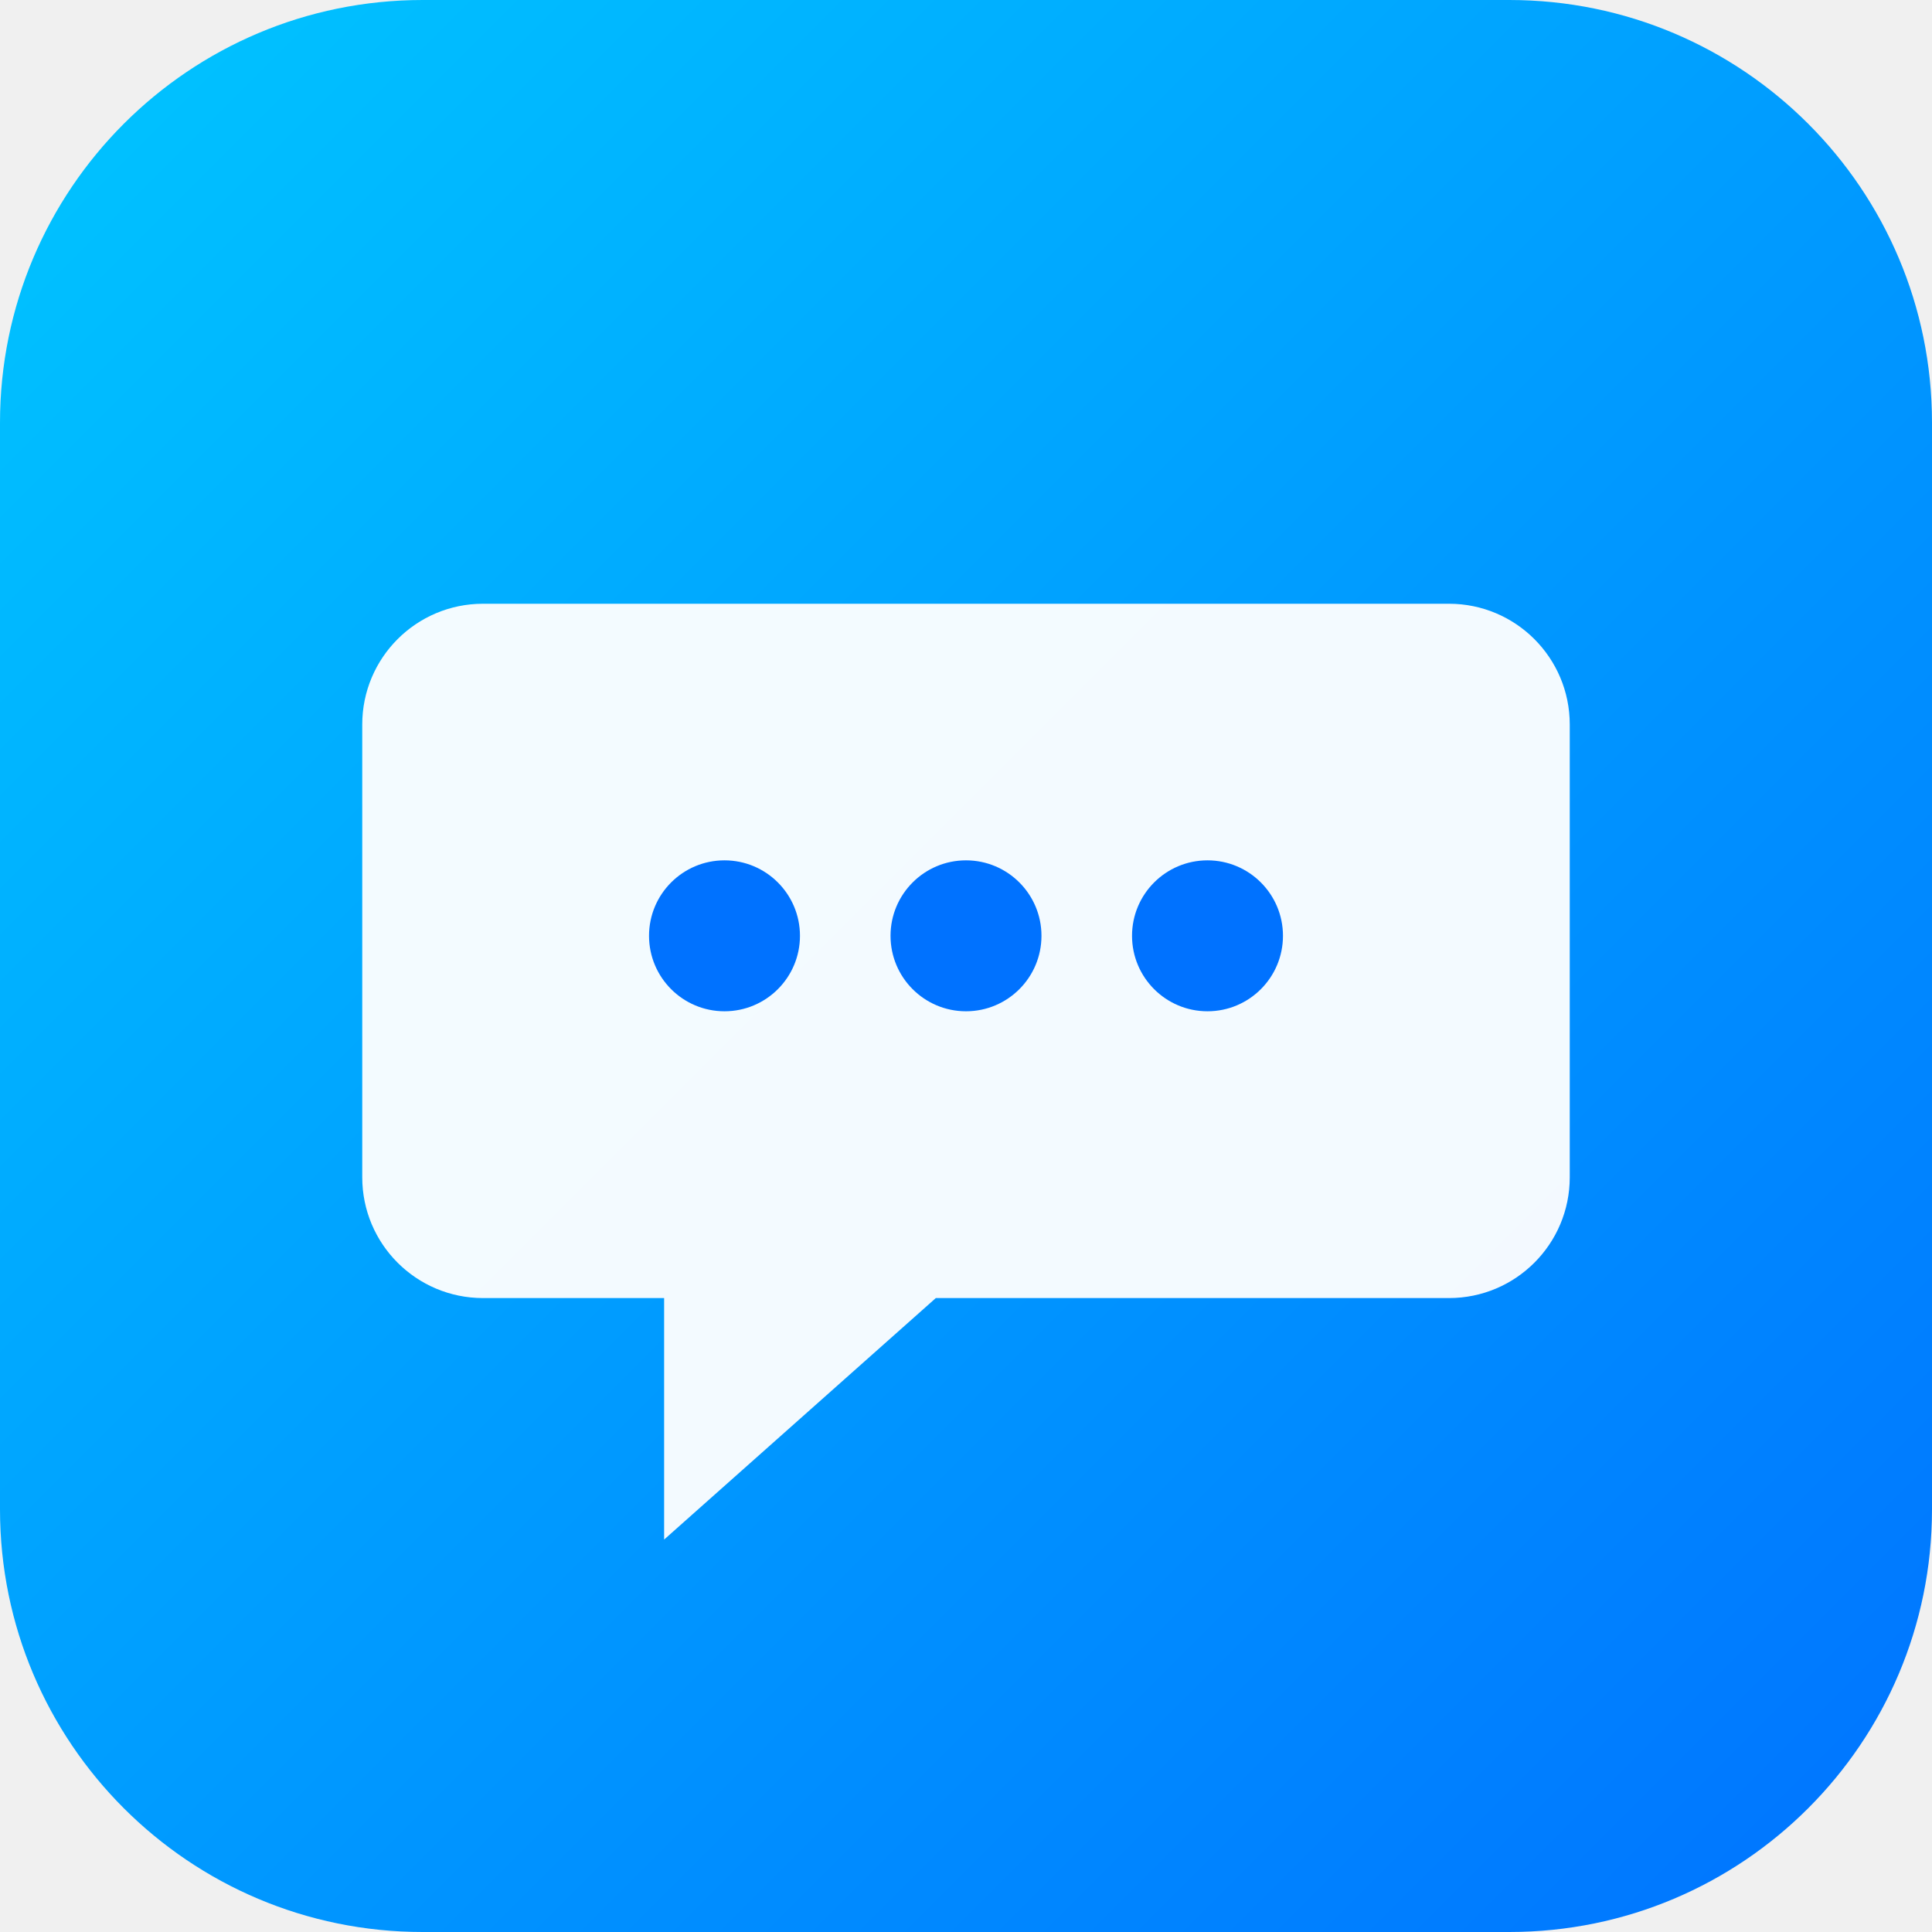
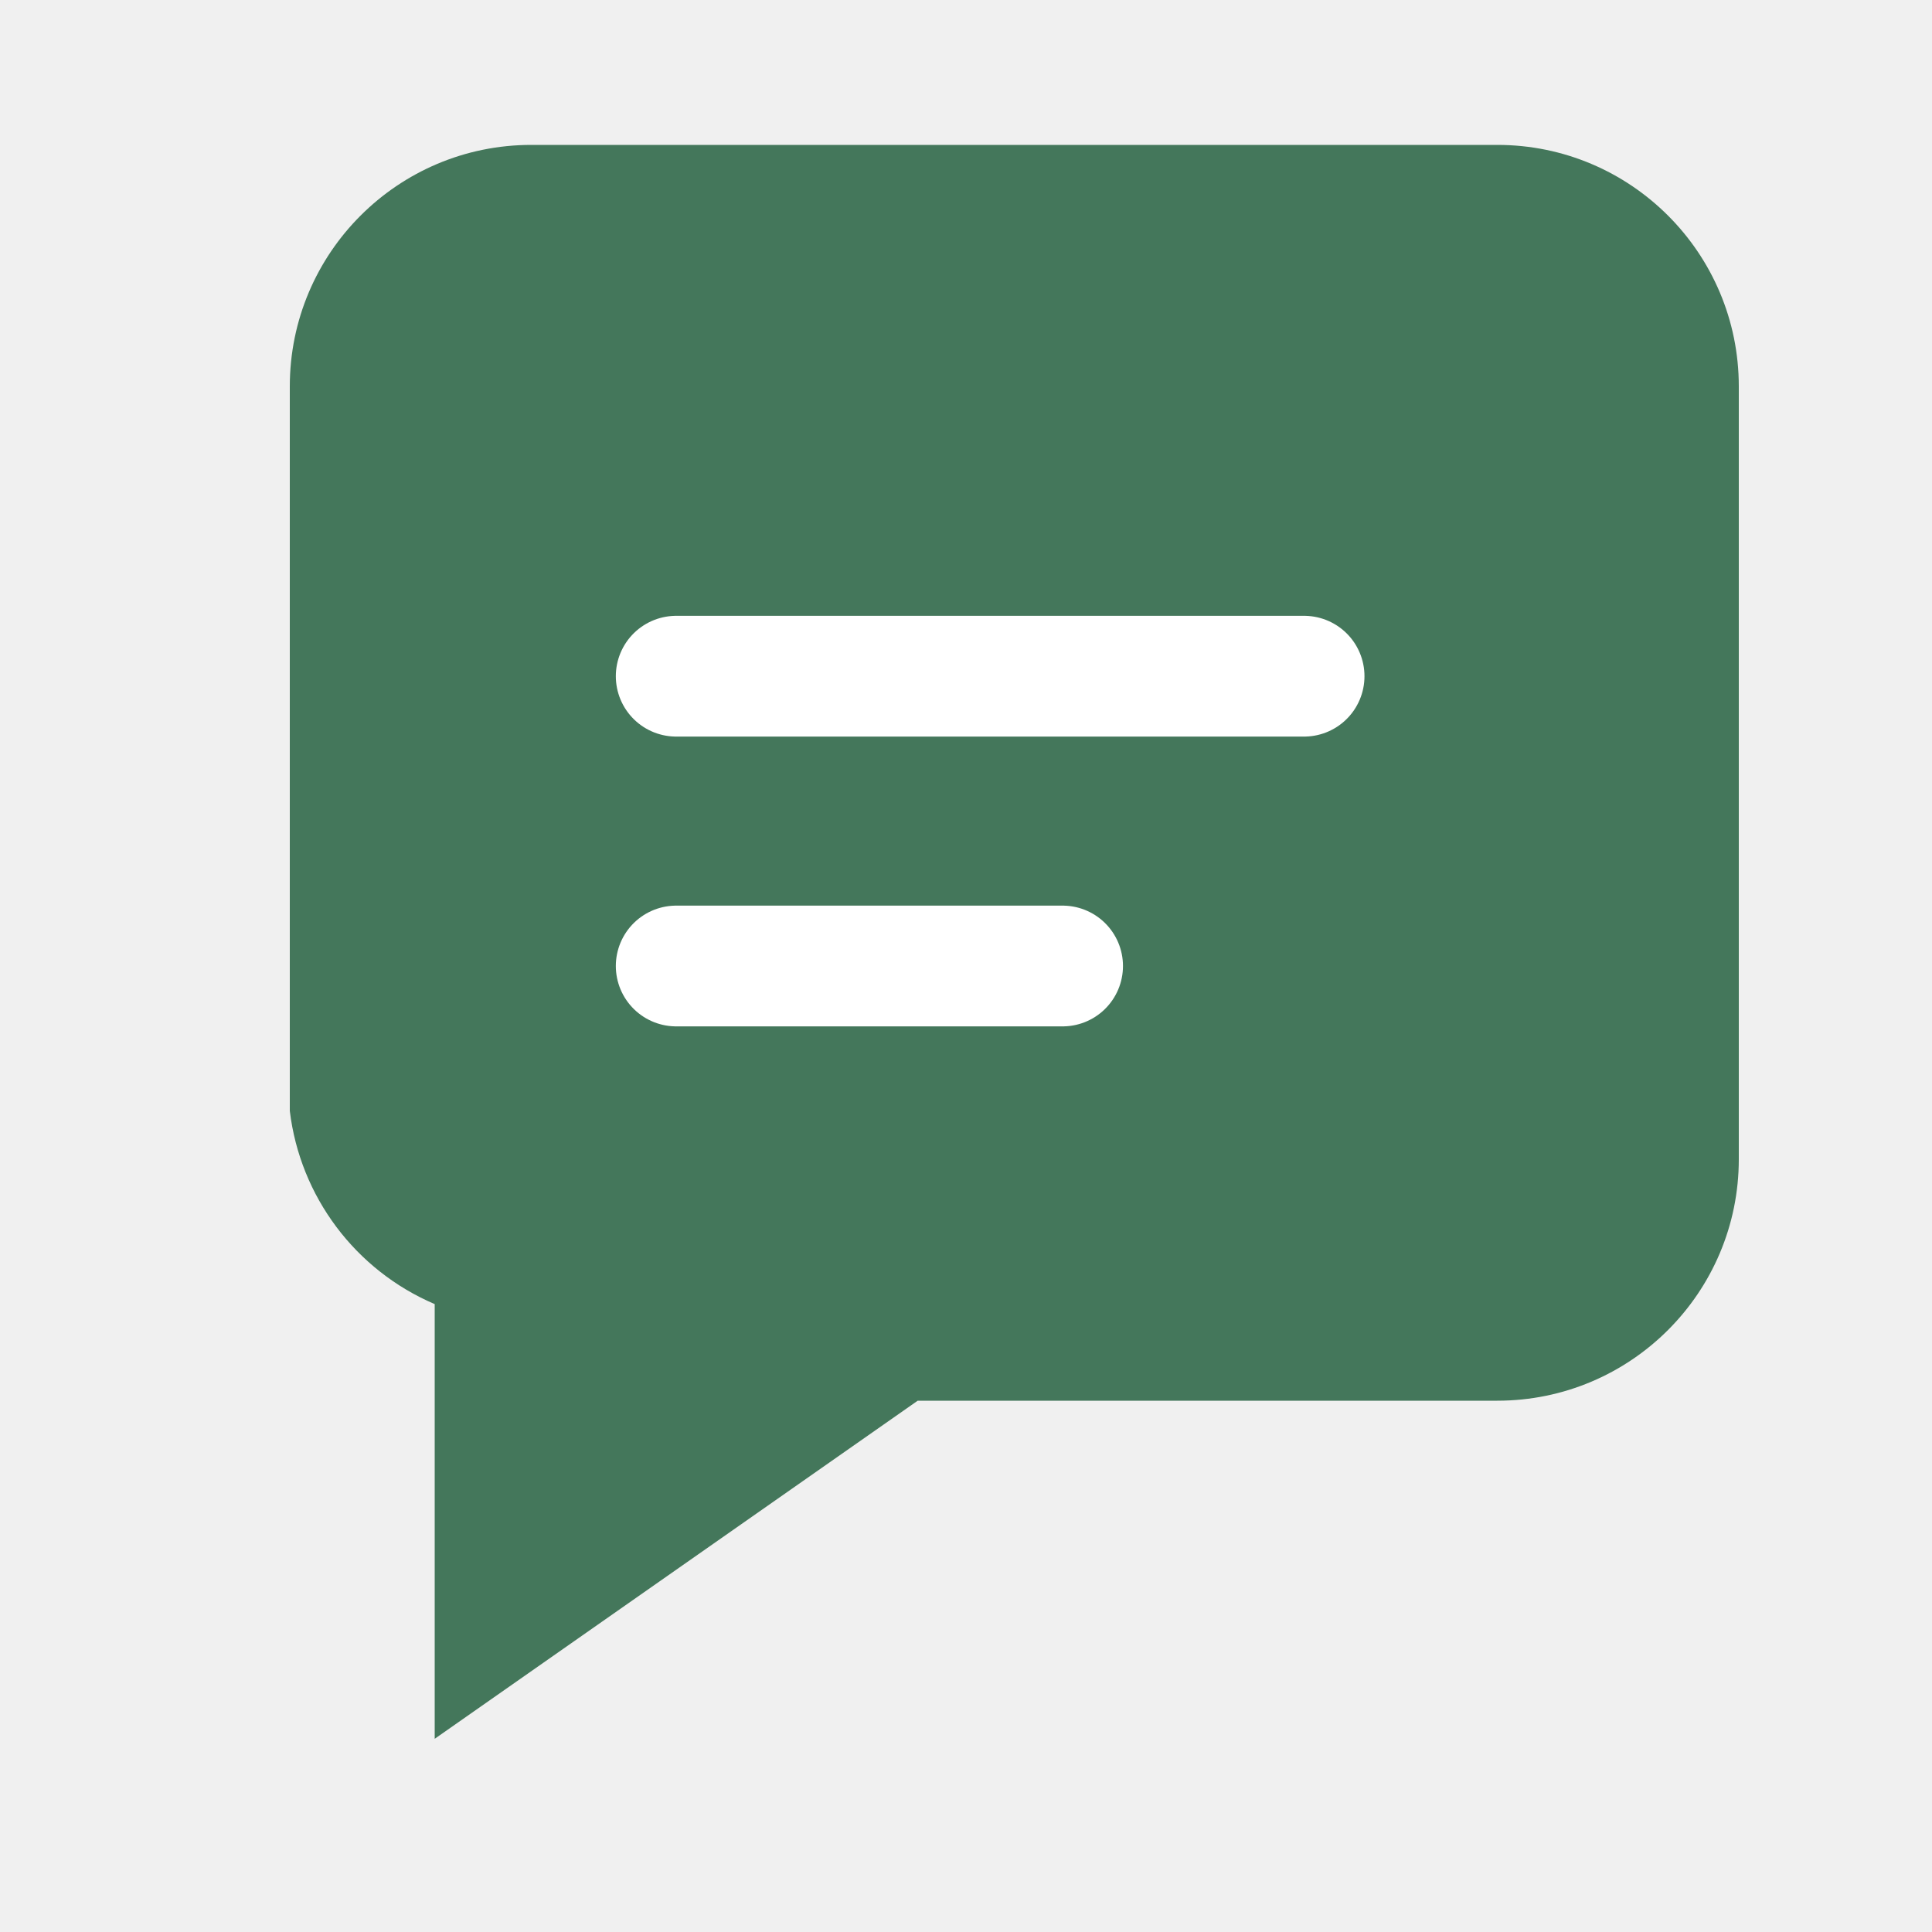
- <svg xmlns="http://www.w3.org/2000/svg" viewBox="0 0 64 64" role="img" aria-label="Chat Champ icon">
-   <defs>
-     <linearGradient id="g" x1="0" y1="0" x2="1" y2="1">
-       <stop offset="0%" stop-color="#00c6ff" />
-       <stop offset="100%" stop-color="#0072ff" />
-     </linearGradient>
-   </defs>
-   <rect width="64" height="64" rx="14" fill="url(#g)" />
-   <path d="M16 20h32a4 4 0 0 1 4 4v15a4 4 0 0 1-4 4H31l-9 8v-8h-6a4 4 0 0 1-4-4V24a4 4 0 0 1 4-4z" fill="#fff" opacity="0.95" />
-   <circle cx="24" cy="31" r="2.5" fill="#0072ff" />
-   <circle cx="32" cy="31" r="2.5" fill="#0072ff" />
-   <circle cx="40" cy="31" r="2.5" fill="#0072ff" />
+ <svg xmlns="http://www.w3.org/2000/svg" width="40" height="40" viewBox="0 0 40 40" fill="none">
+   <path d="M6 8a5 5 0 0 1 5-5h20a5 5 0 0 1 5 5v16a5 5 0 0 1-5 5H19L9 36v-9a5 5 0 0 1-3-4V8Z" fill="#44775b" />
+   <path d="M14 14h13M14 20h8" stroke="white" stroke-width="2.5" stroke-linecap="round" />
</svg>
